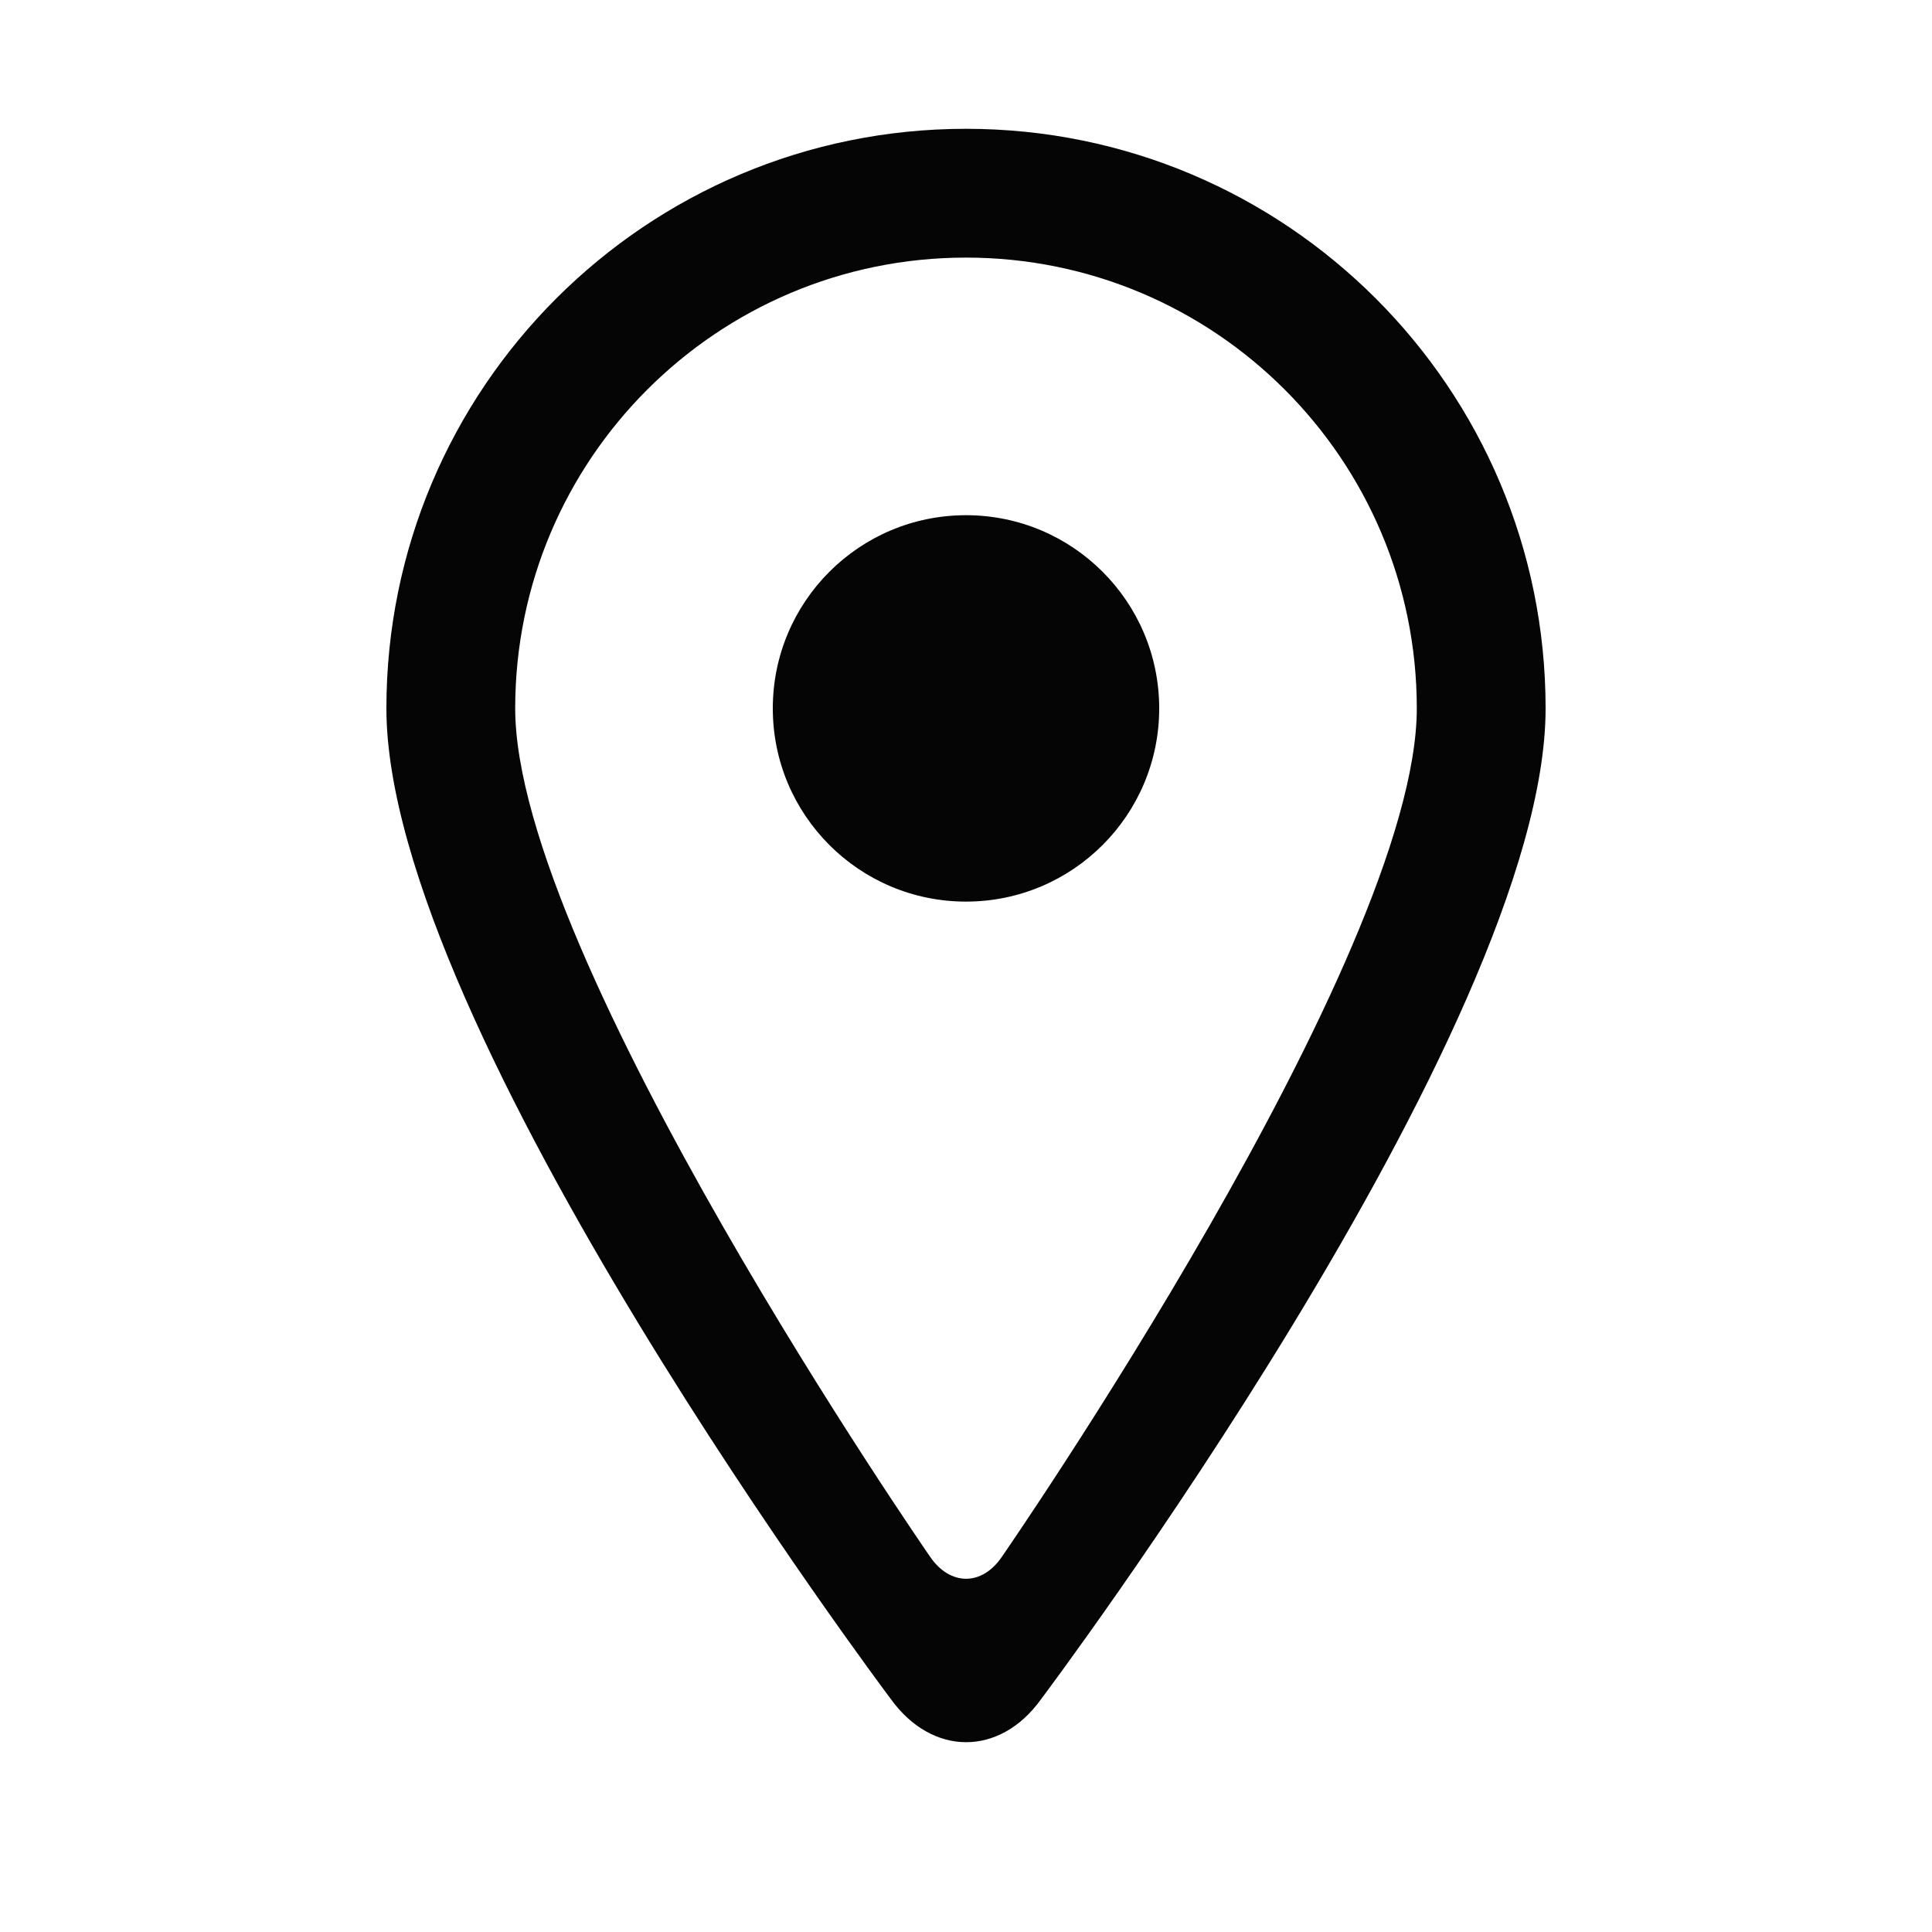
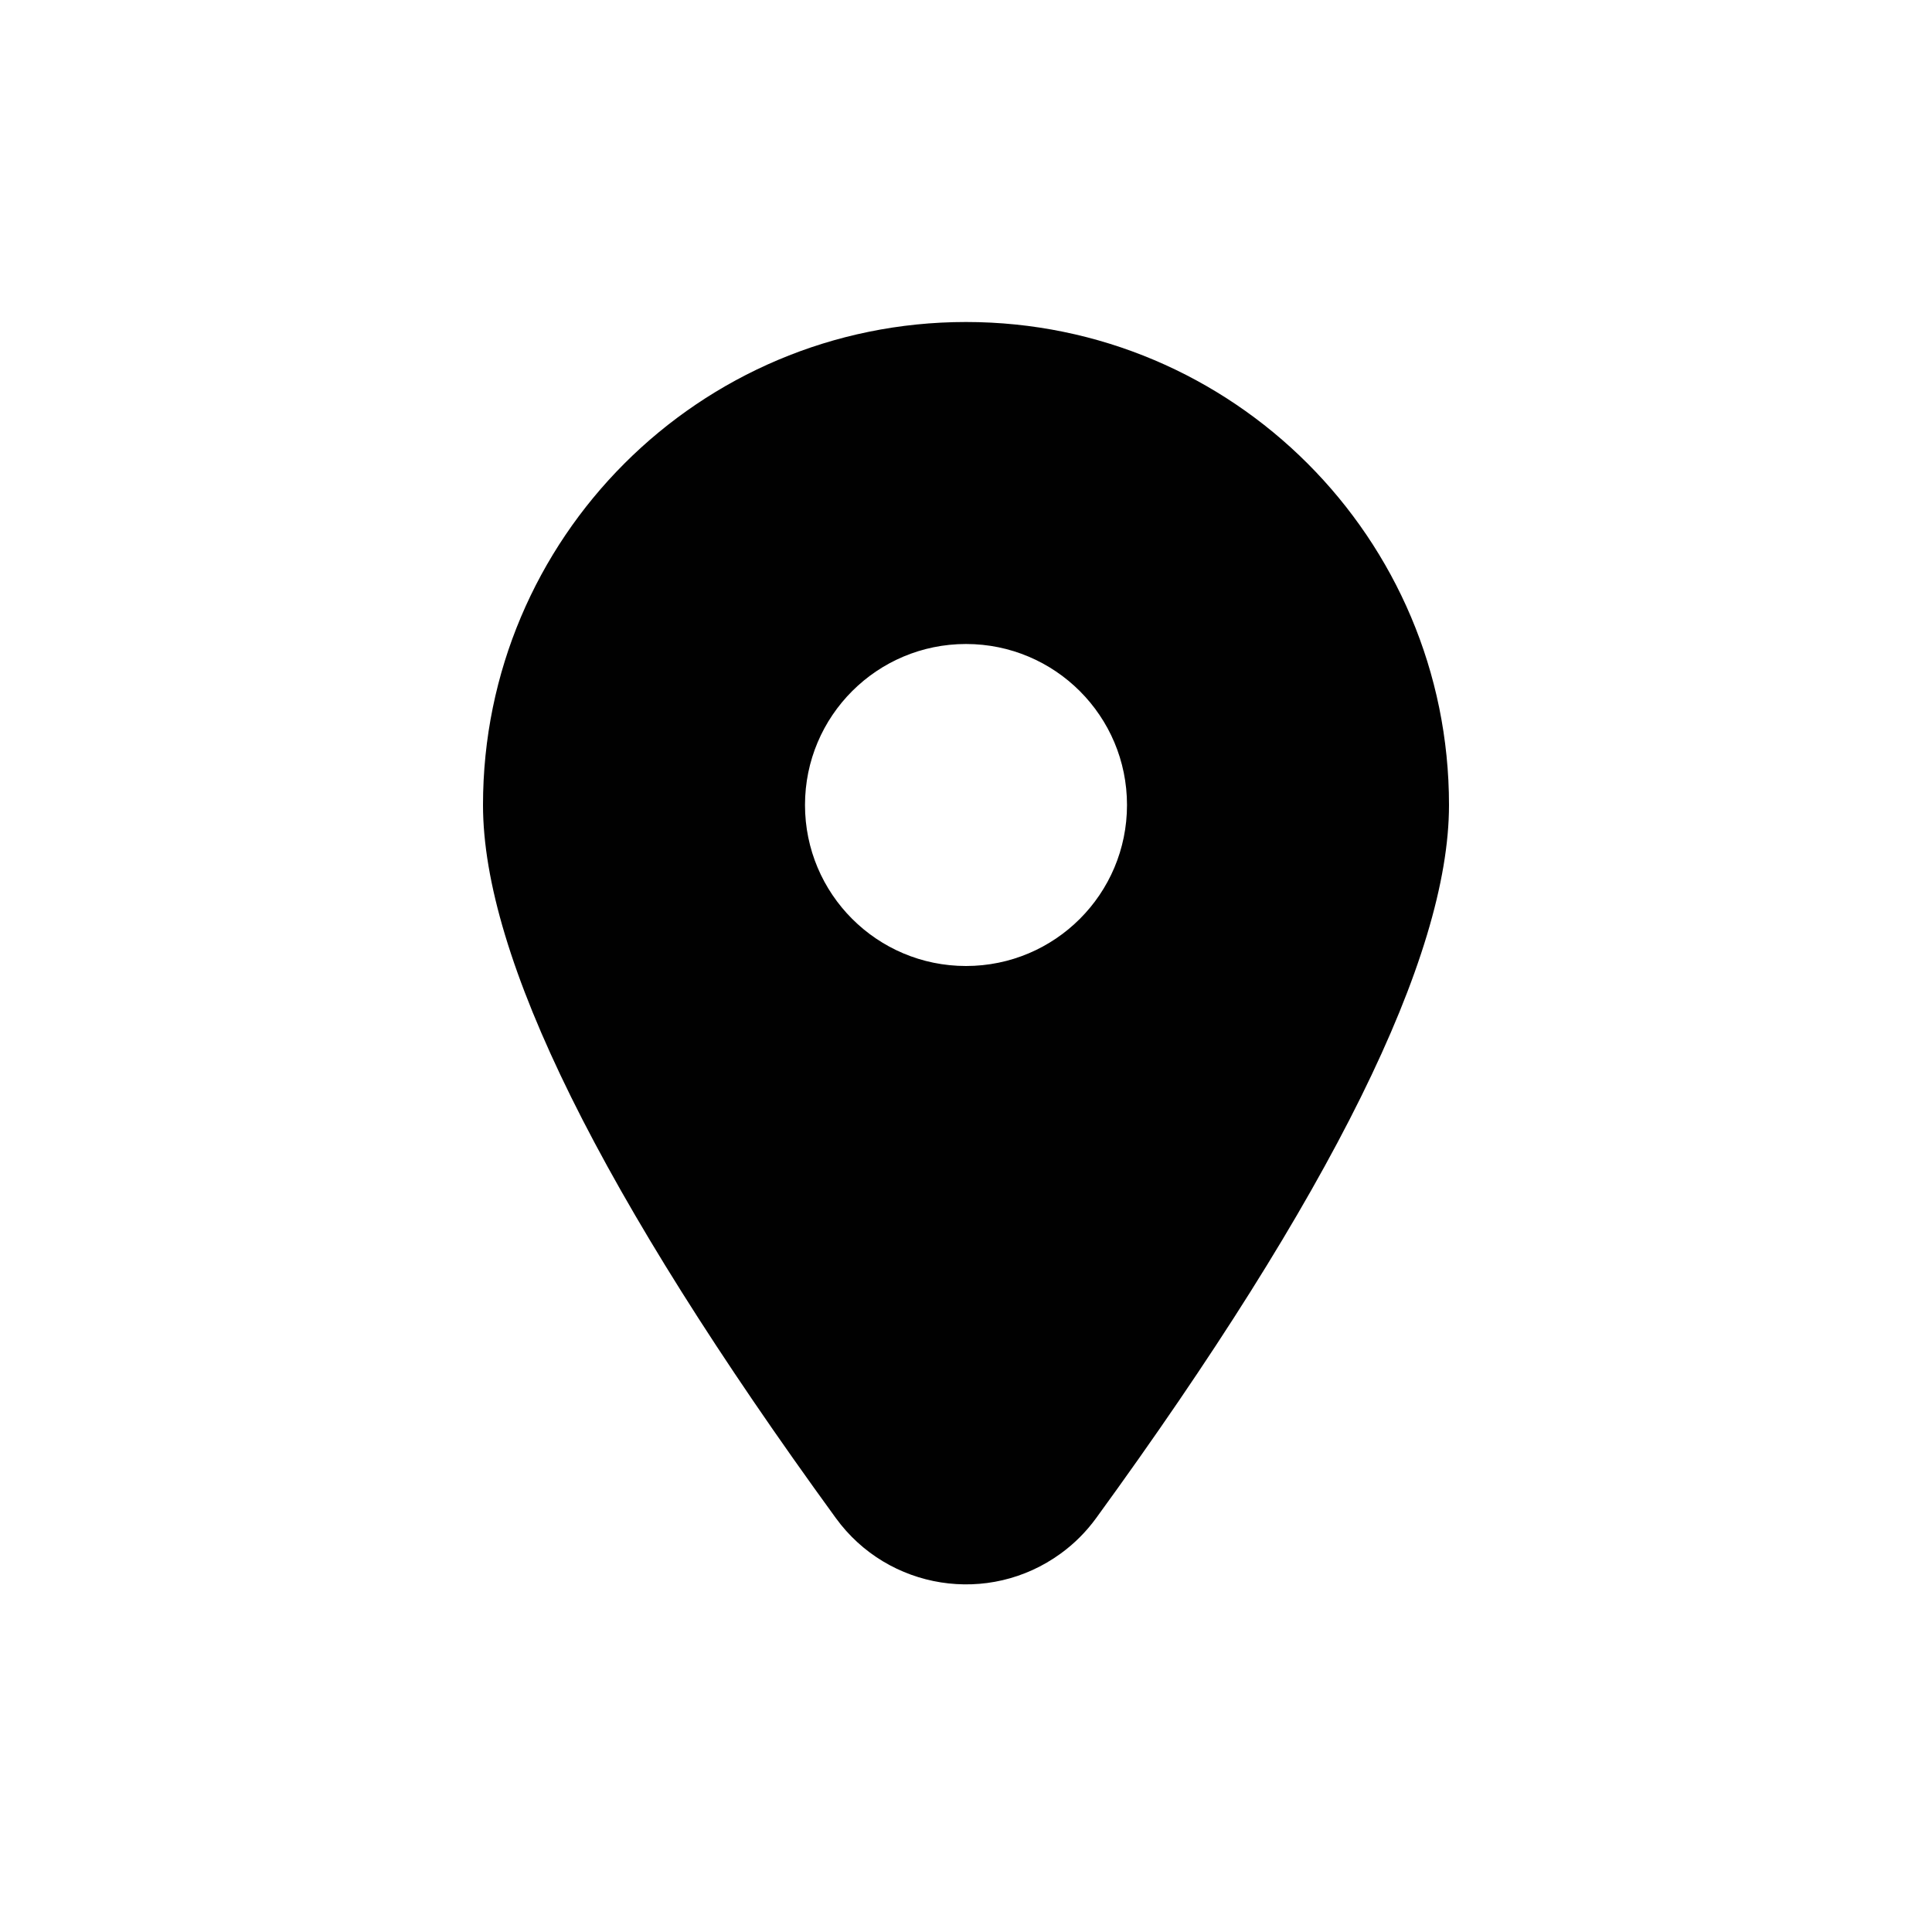
- <svg xmlns="http://www.w3.org/2000/svg" width="30px" height="30px" viewBox="0 0 30 30" version="1.1">
+ <svg xmlns="http://www.w3.org/2000/svg" width="24px" height="24px" viewBox="0 0 24 24" version="1.1">
  <defs />
-   <g id="Icons" stroke="none" stroke-width="1" fill="none" fill-rule="evenodd">
-     <g id="location" fill="#050505">
-       <path d="M13.833,26.383 C13.833,26.383 6,15.971 6,11 C6,6.029 10.029,2 15,2 C19.971,2 24,6.029 24,11 C24,15.971 16.167,26.383 16.167,26.383 C15.529,27.276 14.477,27.276 13.833,26.383 Z M14.439,24.168 C14.749,24.627 15.249,24.634 15.561,24.168 C15.561,24.168 22,14.866 22,11 C22,7.134 18.866,4 15,4 C11.134,4 8,7.134 8,11 C8,14.866 14.439,24.168 14.439,24.168 Z M15,14 C13.343,14 12,12.657 12,11 C12,9.343 13.343,8 15,8 C16.657,8 18,9.343 18,11 C18,12.657 16.657,14 15,14 Z" id="Oval-24" />
+   <g id="Symbols" stroke="none" stroke-width="1" fill="none" fill-rule="evenodd">
+     <g id="location" fill="#010101">
+       <path d="M13.617,18.858 C13.494,19.027 13.346,19.176 13.176,19.299 C12.283,19.949 11.032,19.751 10.383,18.858 C7.461,14.841 6,11.888 6,10 C6,6.686 8.686,4 12,4 C15.314,4 18,6.686 18,10 C18,11.888 16.539,14.841 13.617,18.858 Z M12,12 C13.105,12 14,11.105 14,10 C14,8.895 13.105,8 12,8 C10.895,8 10,8.895 10,10 C10,11.105 10.895,12 12,12 Z" id="Combined-Shape" />
    </g>
  </g>
</svg>
